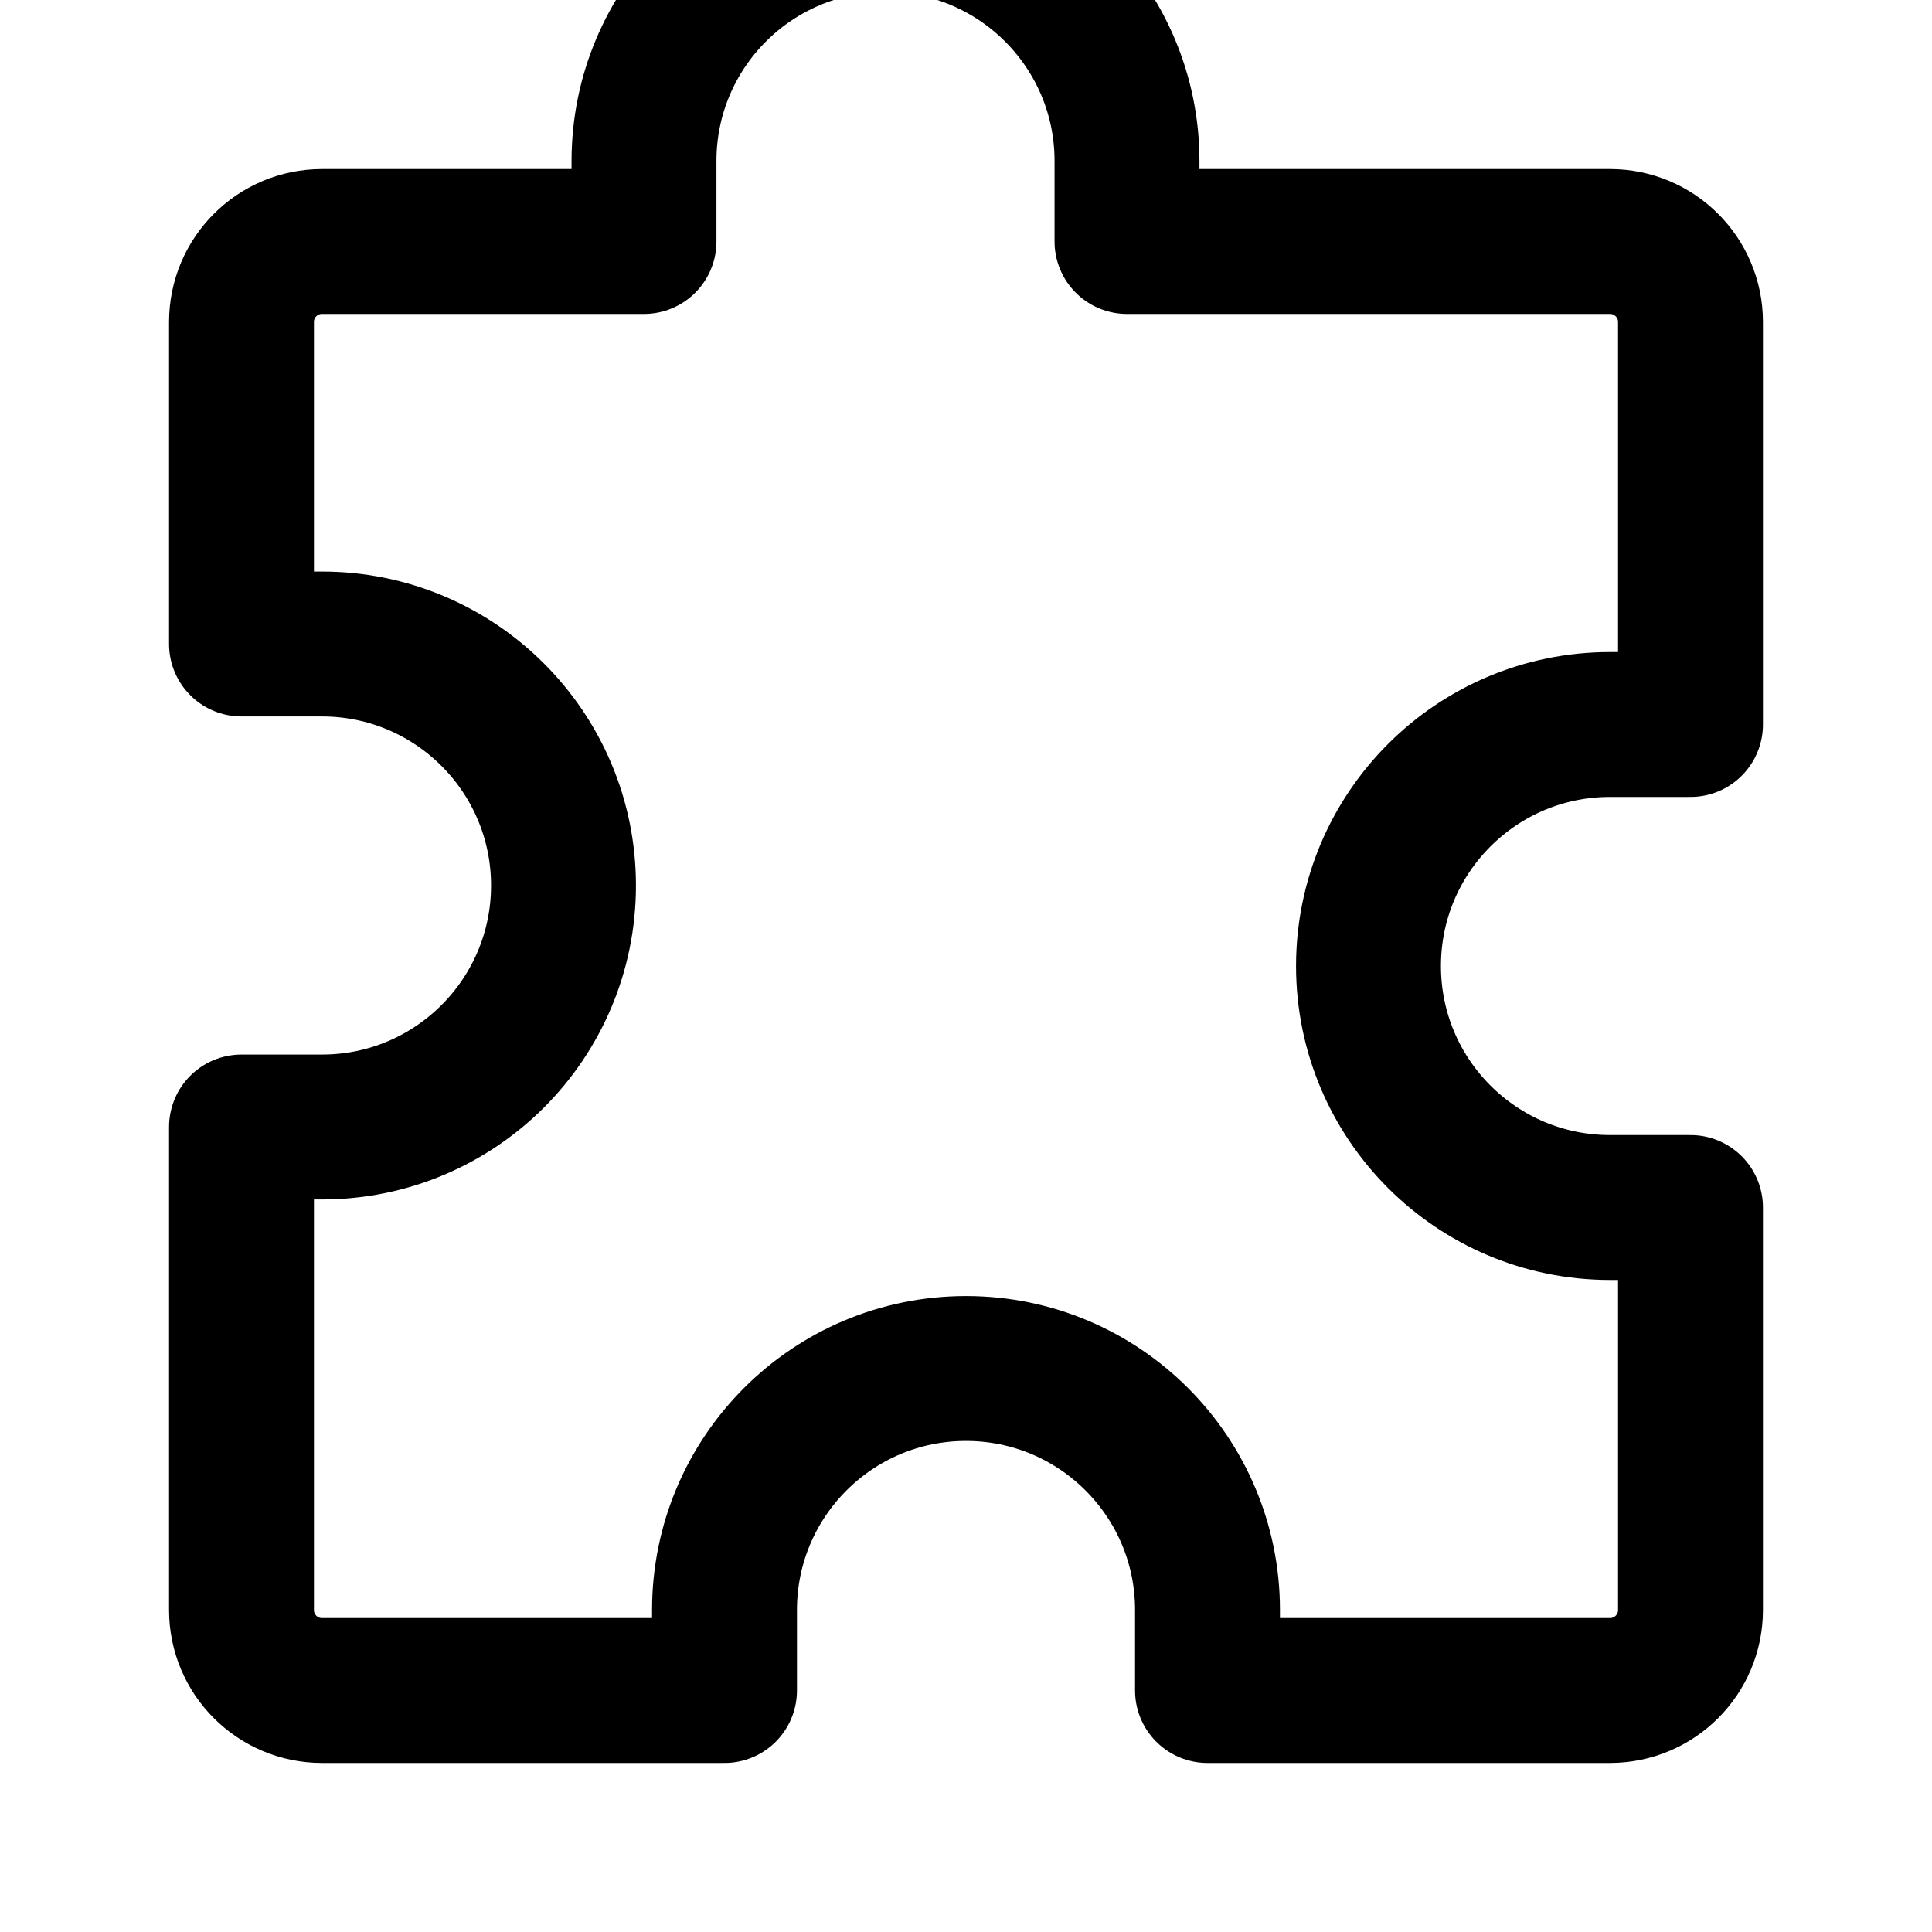
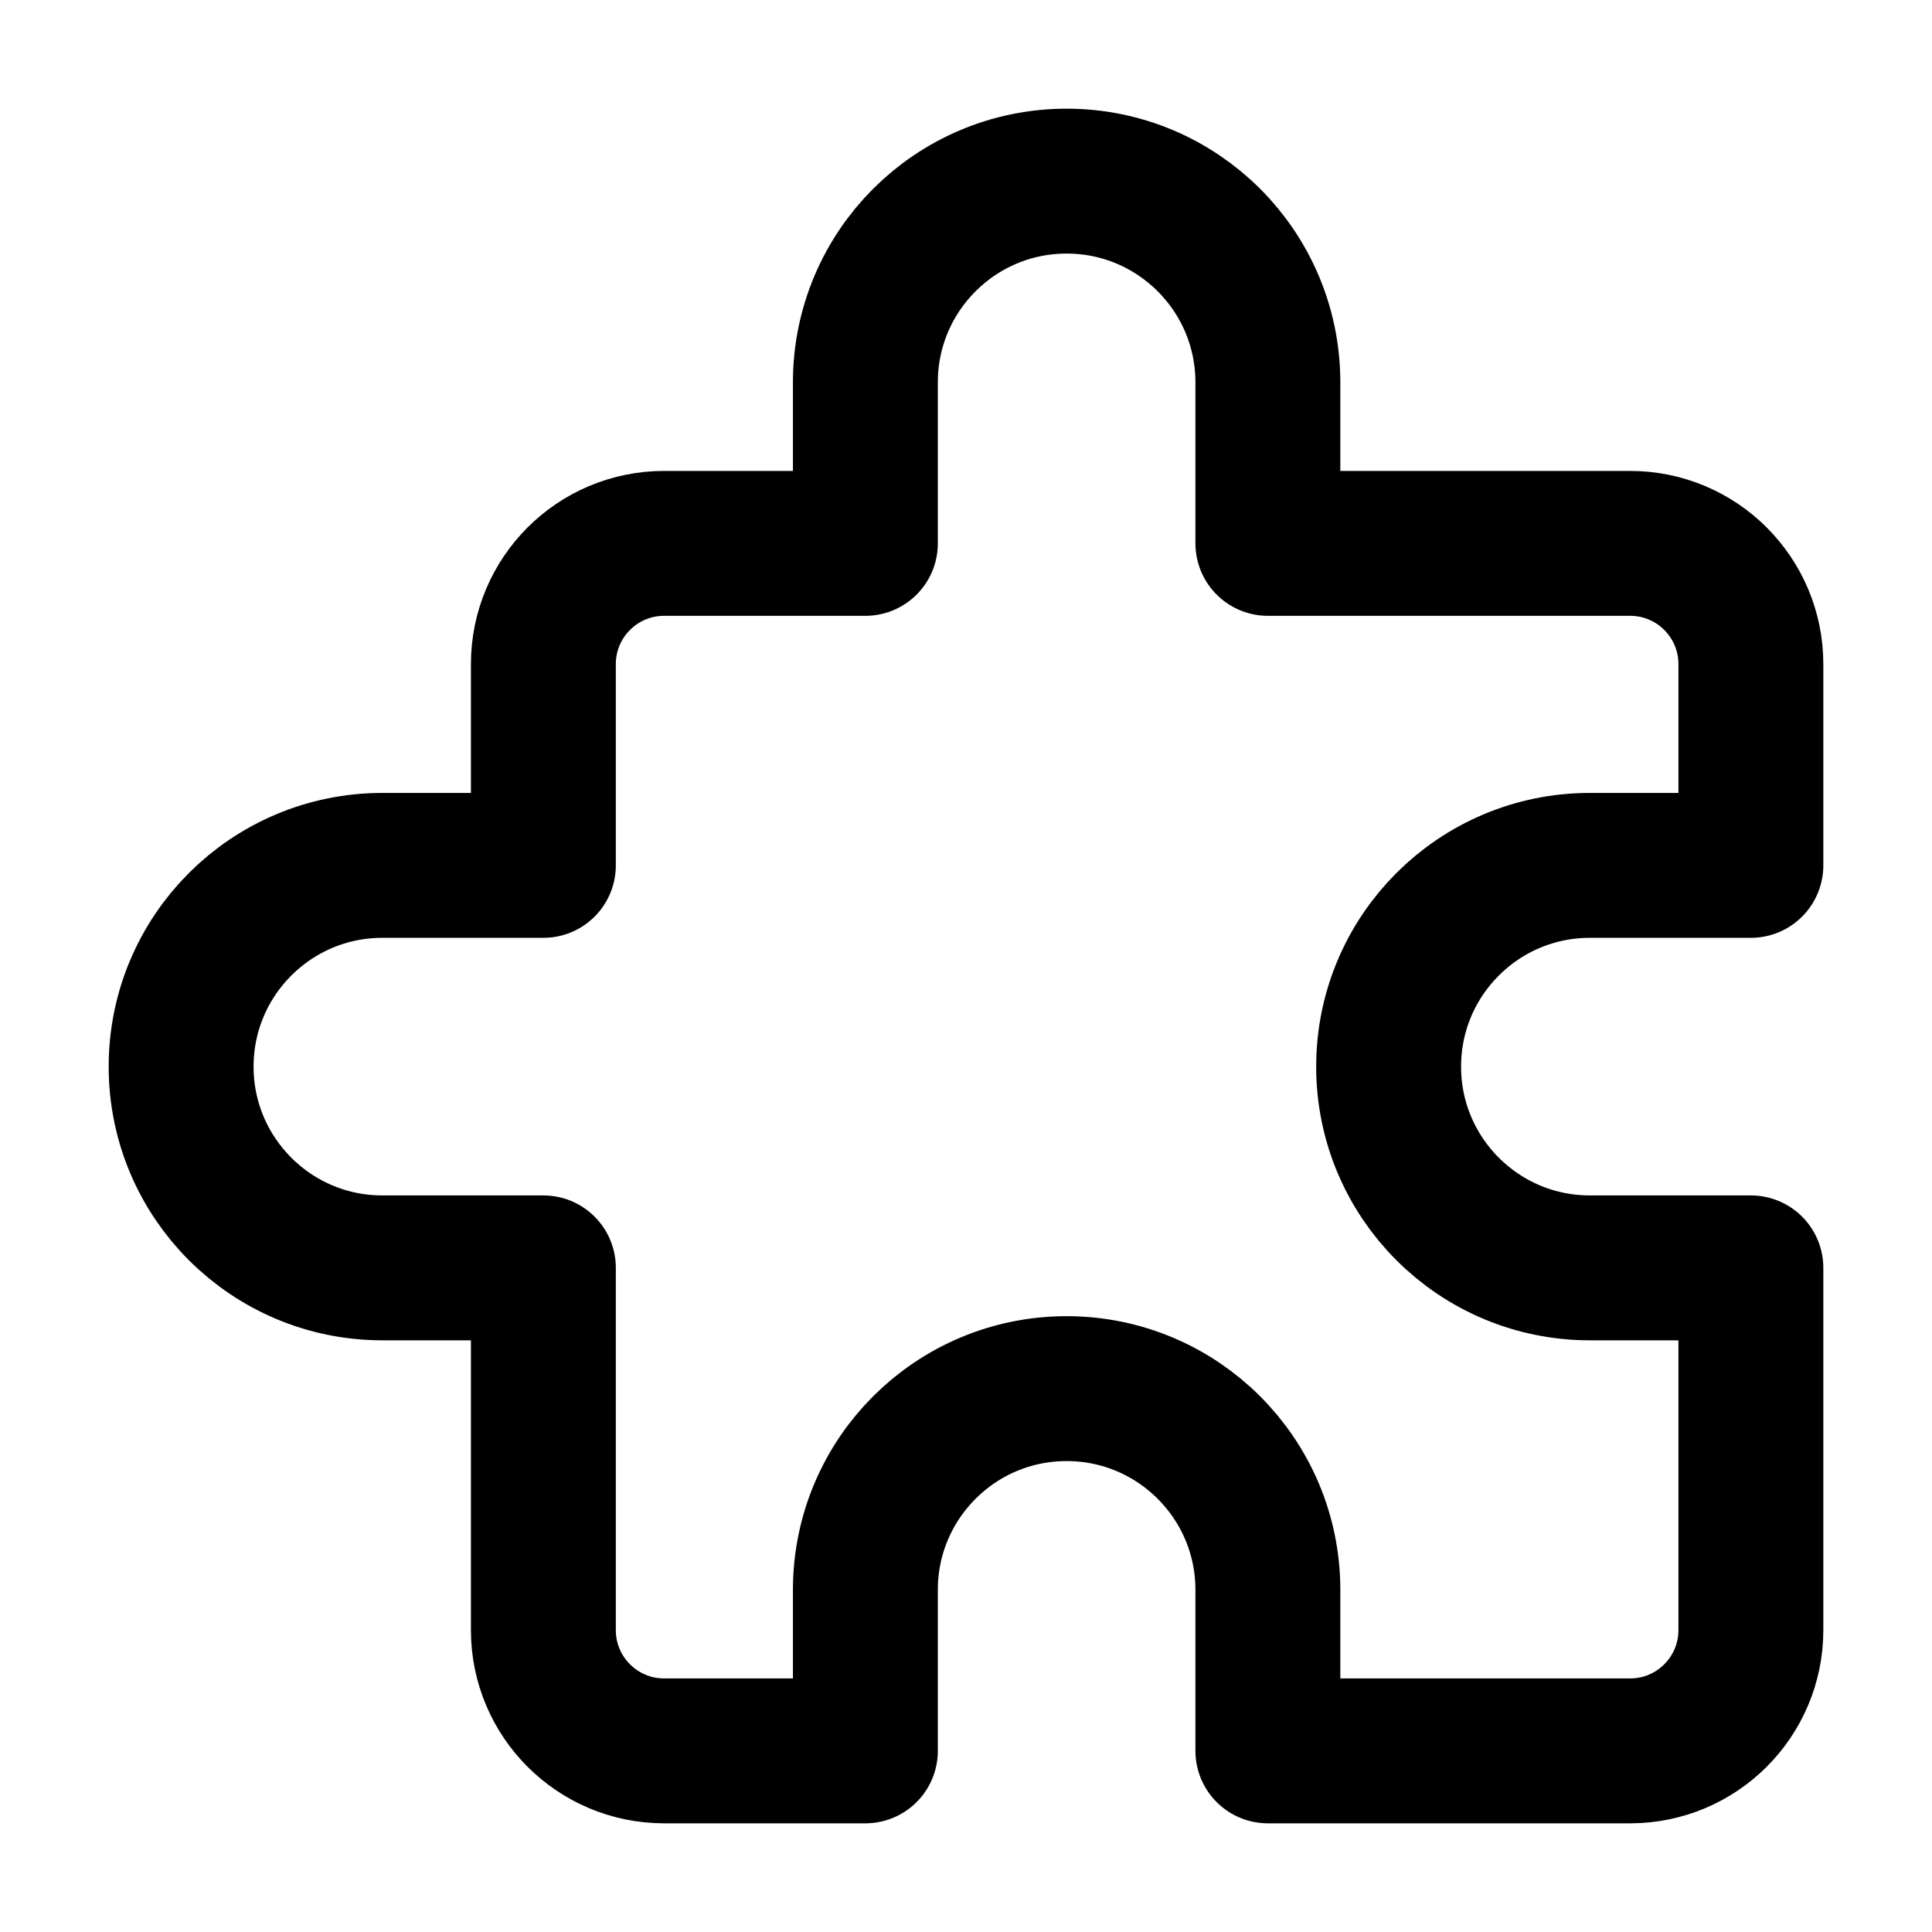
<svg xmlns="http://www.w3.org/2000/svg" width="24" height="24" viewBox="0 0 24 24" fill="none" stroke="#000" stroke-width="1.8" stroke-linecap="round" stroke-linejoin="round">
-   <path d="M8 3H4a1 1 0 0 0-1 1v4h1a3 3 0 1 1 0 6H3v6a1 1 0 0 0 1 1h5v-1a3 3 0 1 1 6 0v1h5a1 1 0 0 0 1-1v-5h-1a3 3 0 1 1 0-6h1V4a1 1 0 0 0-1-1h-6V2a3 3 0 0 0-6 0Z" />
+   <path transform="translate(.75 .75)" d="M7.5 6H10V4a2.5 2.5 0 0 1 5 0v2h4.5A1.5 1.5 0 0 1 21 7.5V10h-2a2.5 2.5 0 0 0 0 5h2v4.5a1.5 1.5 0 0 1-1.5 1.5H15v-2a2.5 2.5 0 0 0-5 0v2H7.5A1.5 1.5 0 0 1 6 19.5V15H4a2.5 2.5 0 0 1 0-5h2V7.5A1.5 1.5 0 0 1 7.5 6Z" />
</svg>
